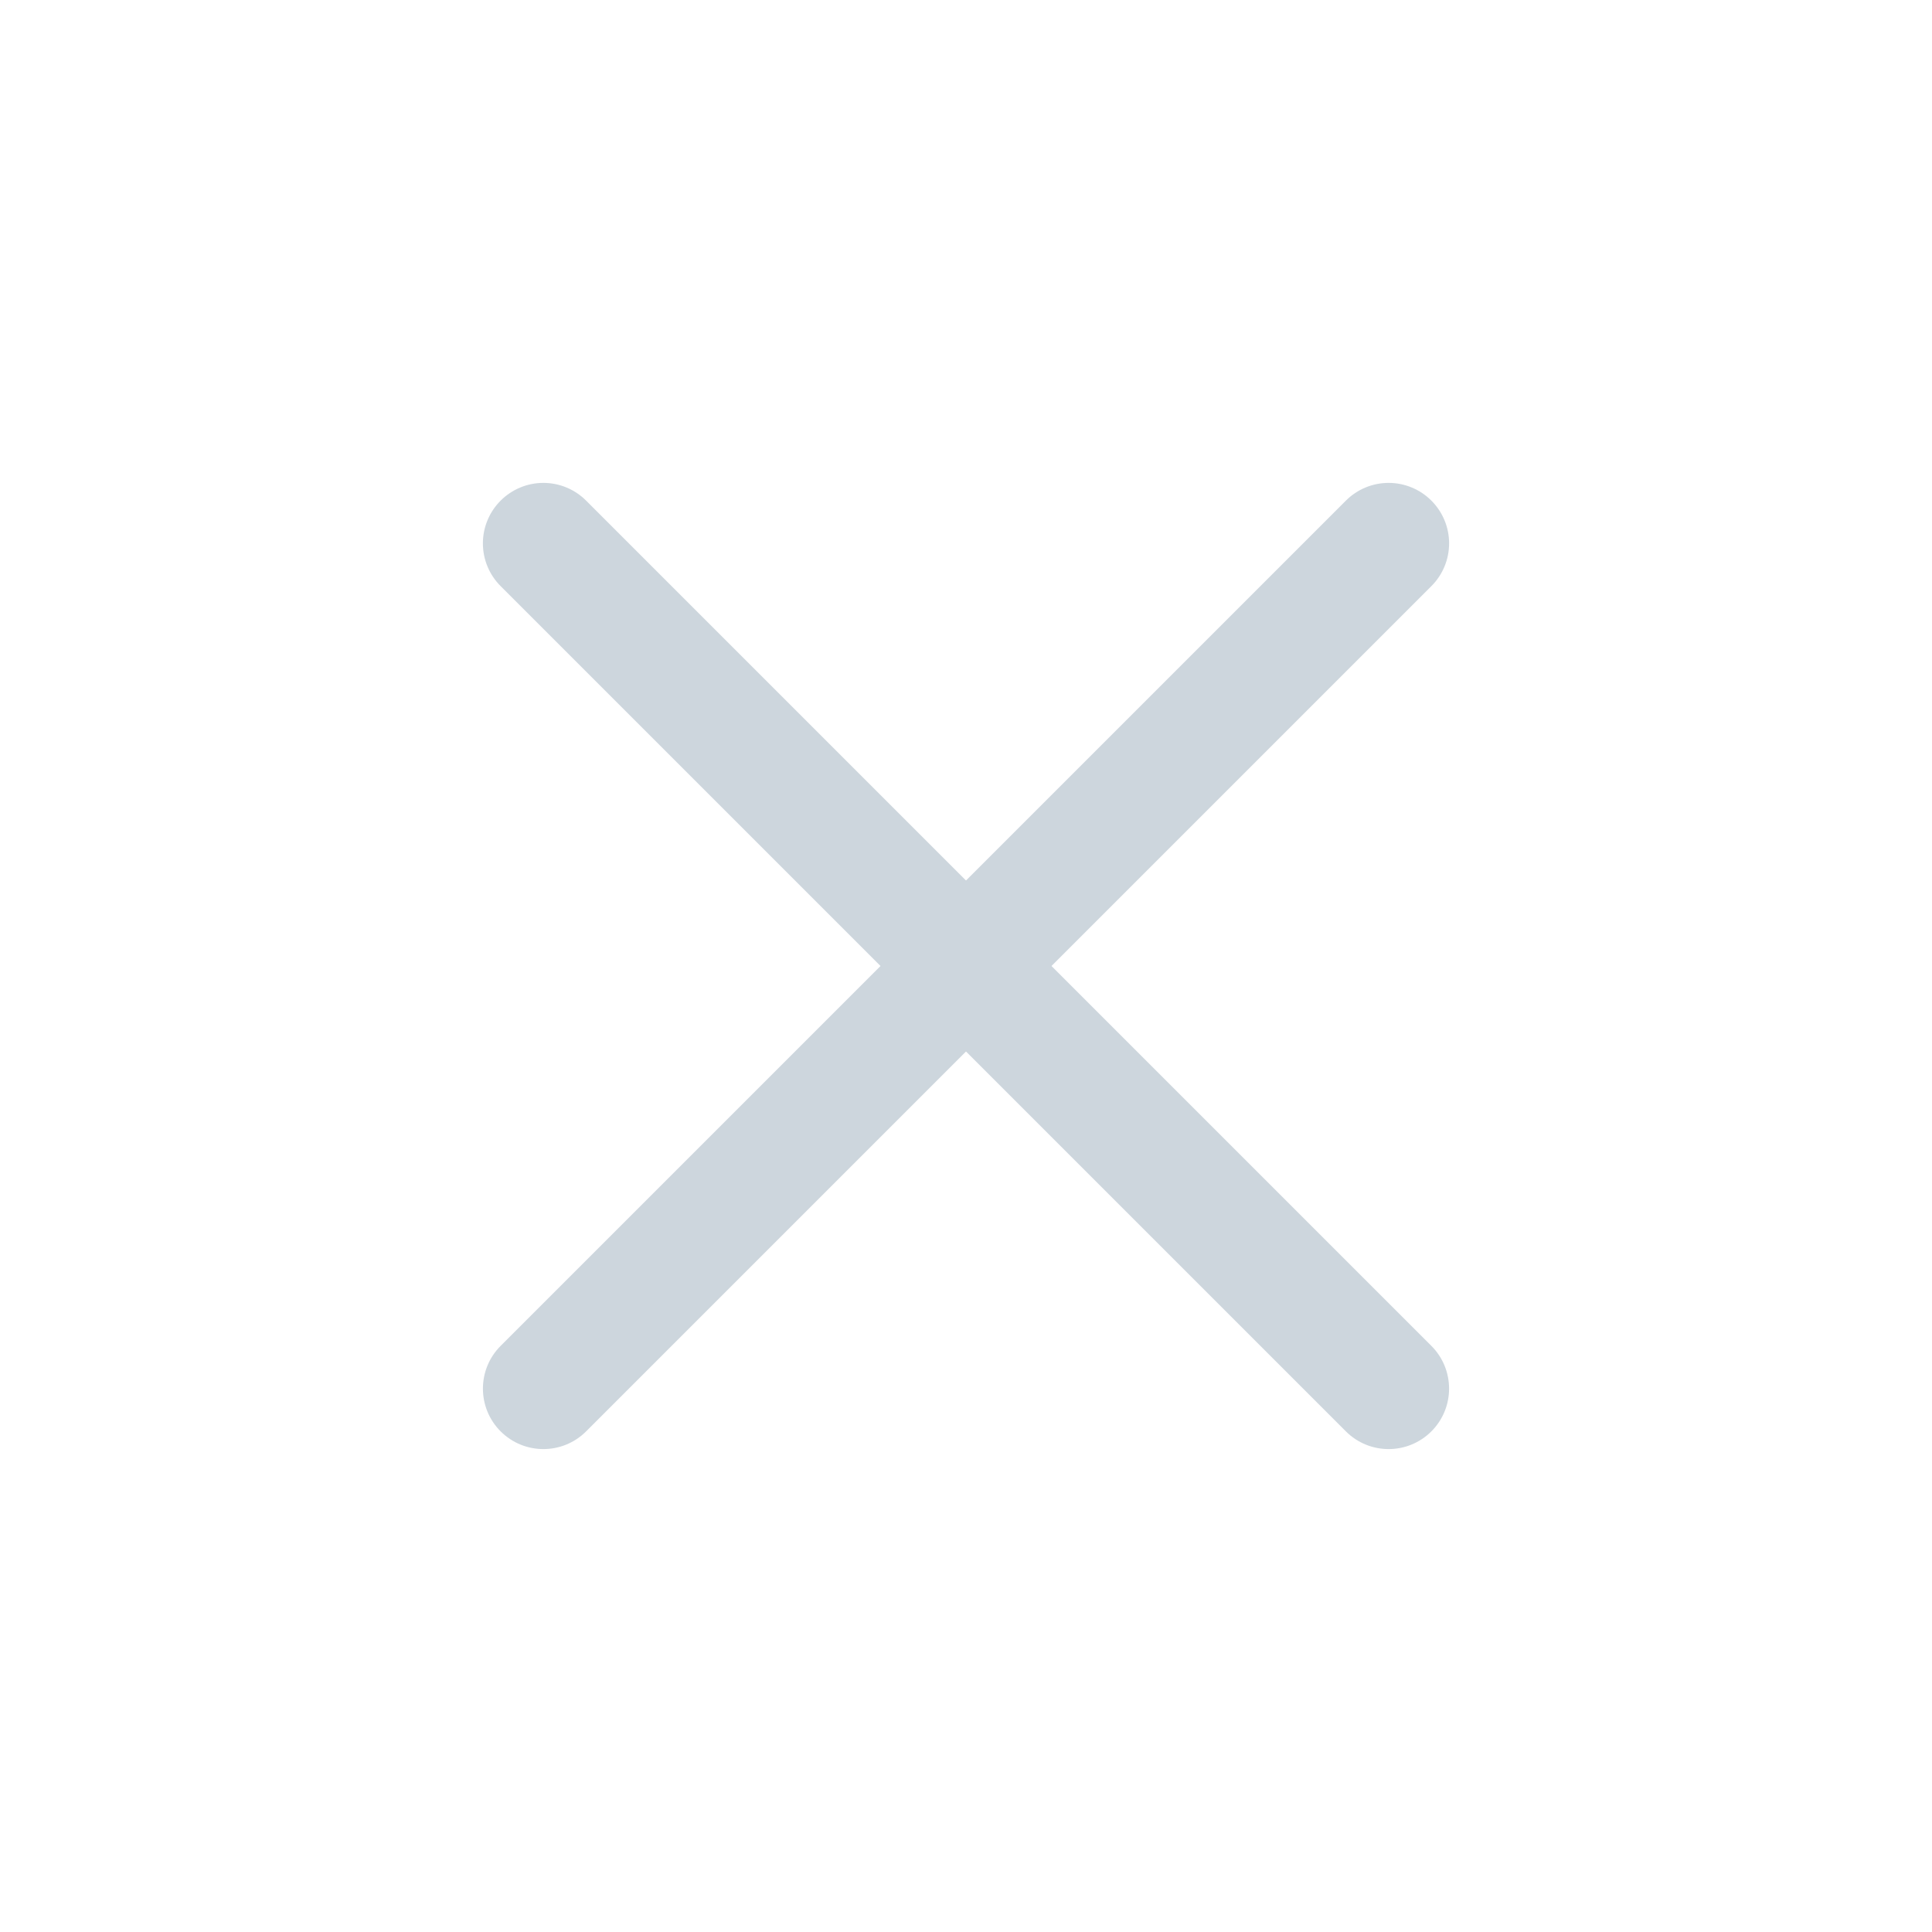
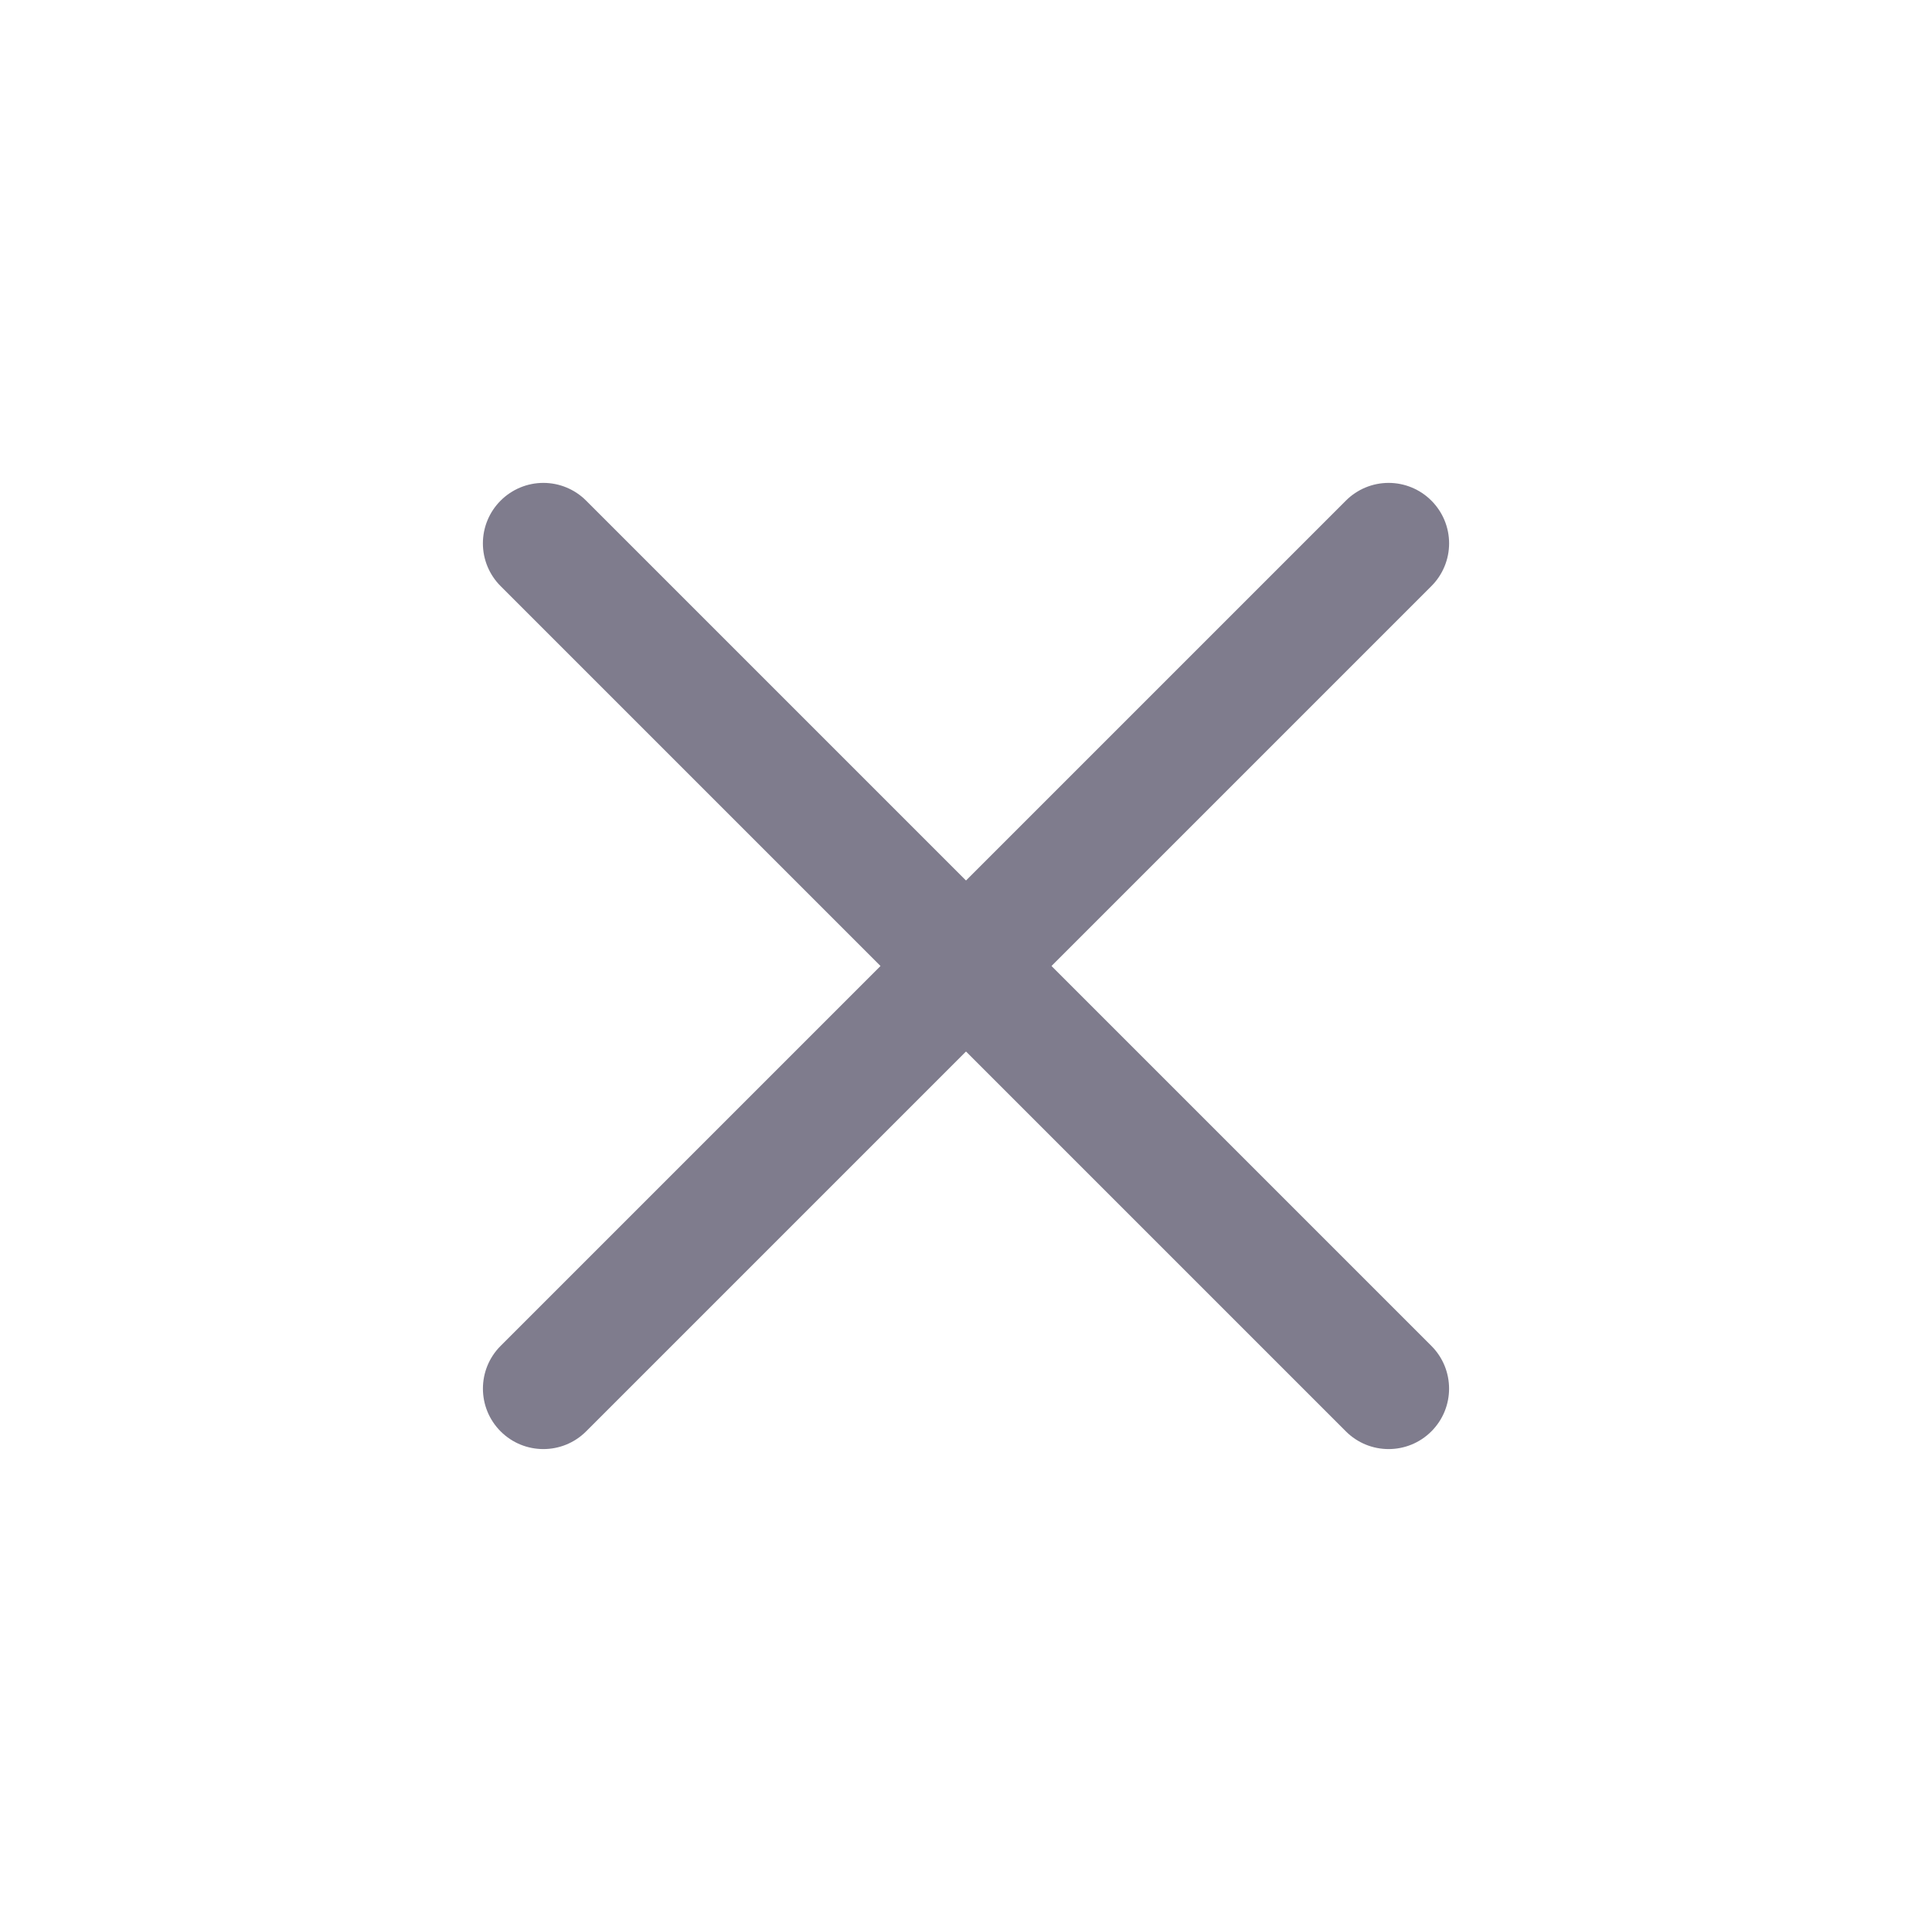
- <svg xmlns="http://www.w3.org/2000/svg" class="bi bi-x" width="1em" height="1em" viewBox="0 0 16 16" fill="#cdd6dd">
+ <svg xmlns="http://www.w3.org/2000/svg" class="bi bi-x" width="1em" height="1em" viewBox="0 0 16 16" fill="#7f7c8d">
  <path fill-rule="evenodd" d="M11.854 4.146a.5.5 0 0 1 0 .708l-7 7a.5.5 0 0 1-.708-.708l7-7a.5.5 0 0 1 .708 0z" />
  <path fill-rule="evenodd" d="M4.146 4.146a.5.5 0 0 0 0 .708l7 7a.5.5 0 0 0 .708-.708l-7-7a.5.5 0 0 0-.708 0z" />
</svg>
